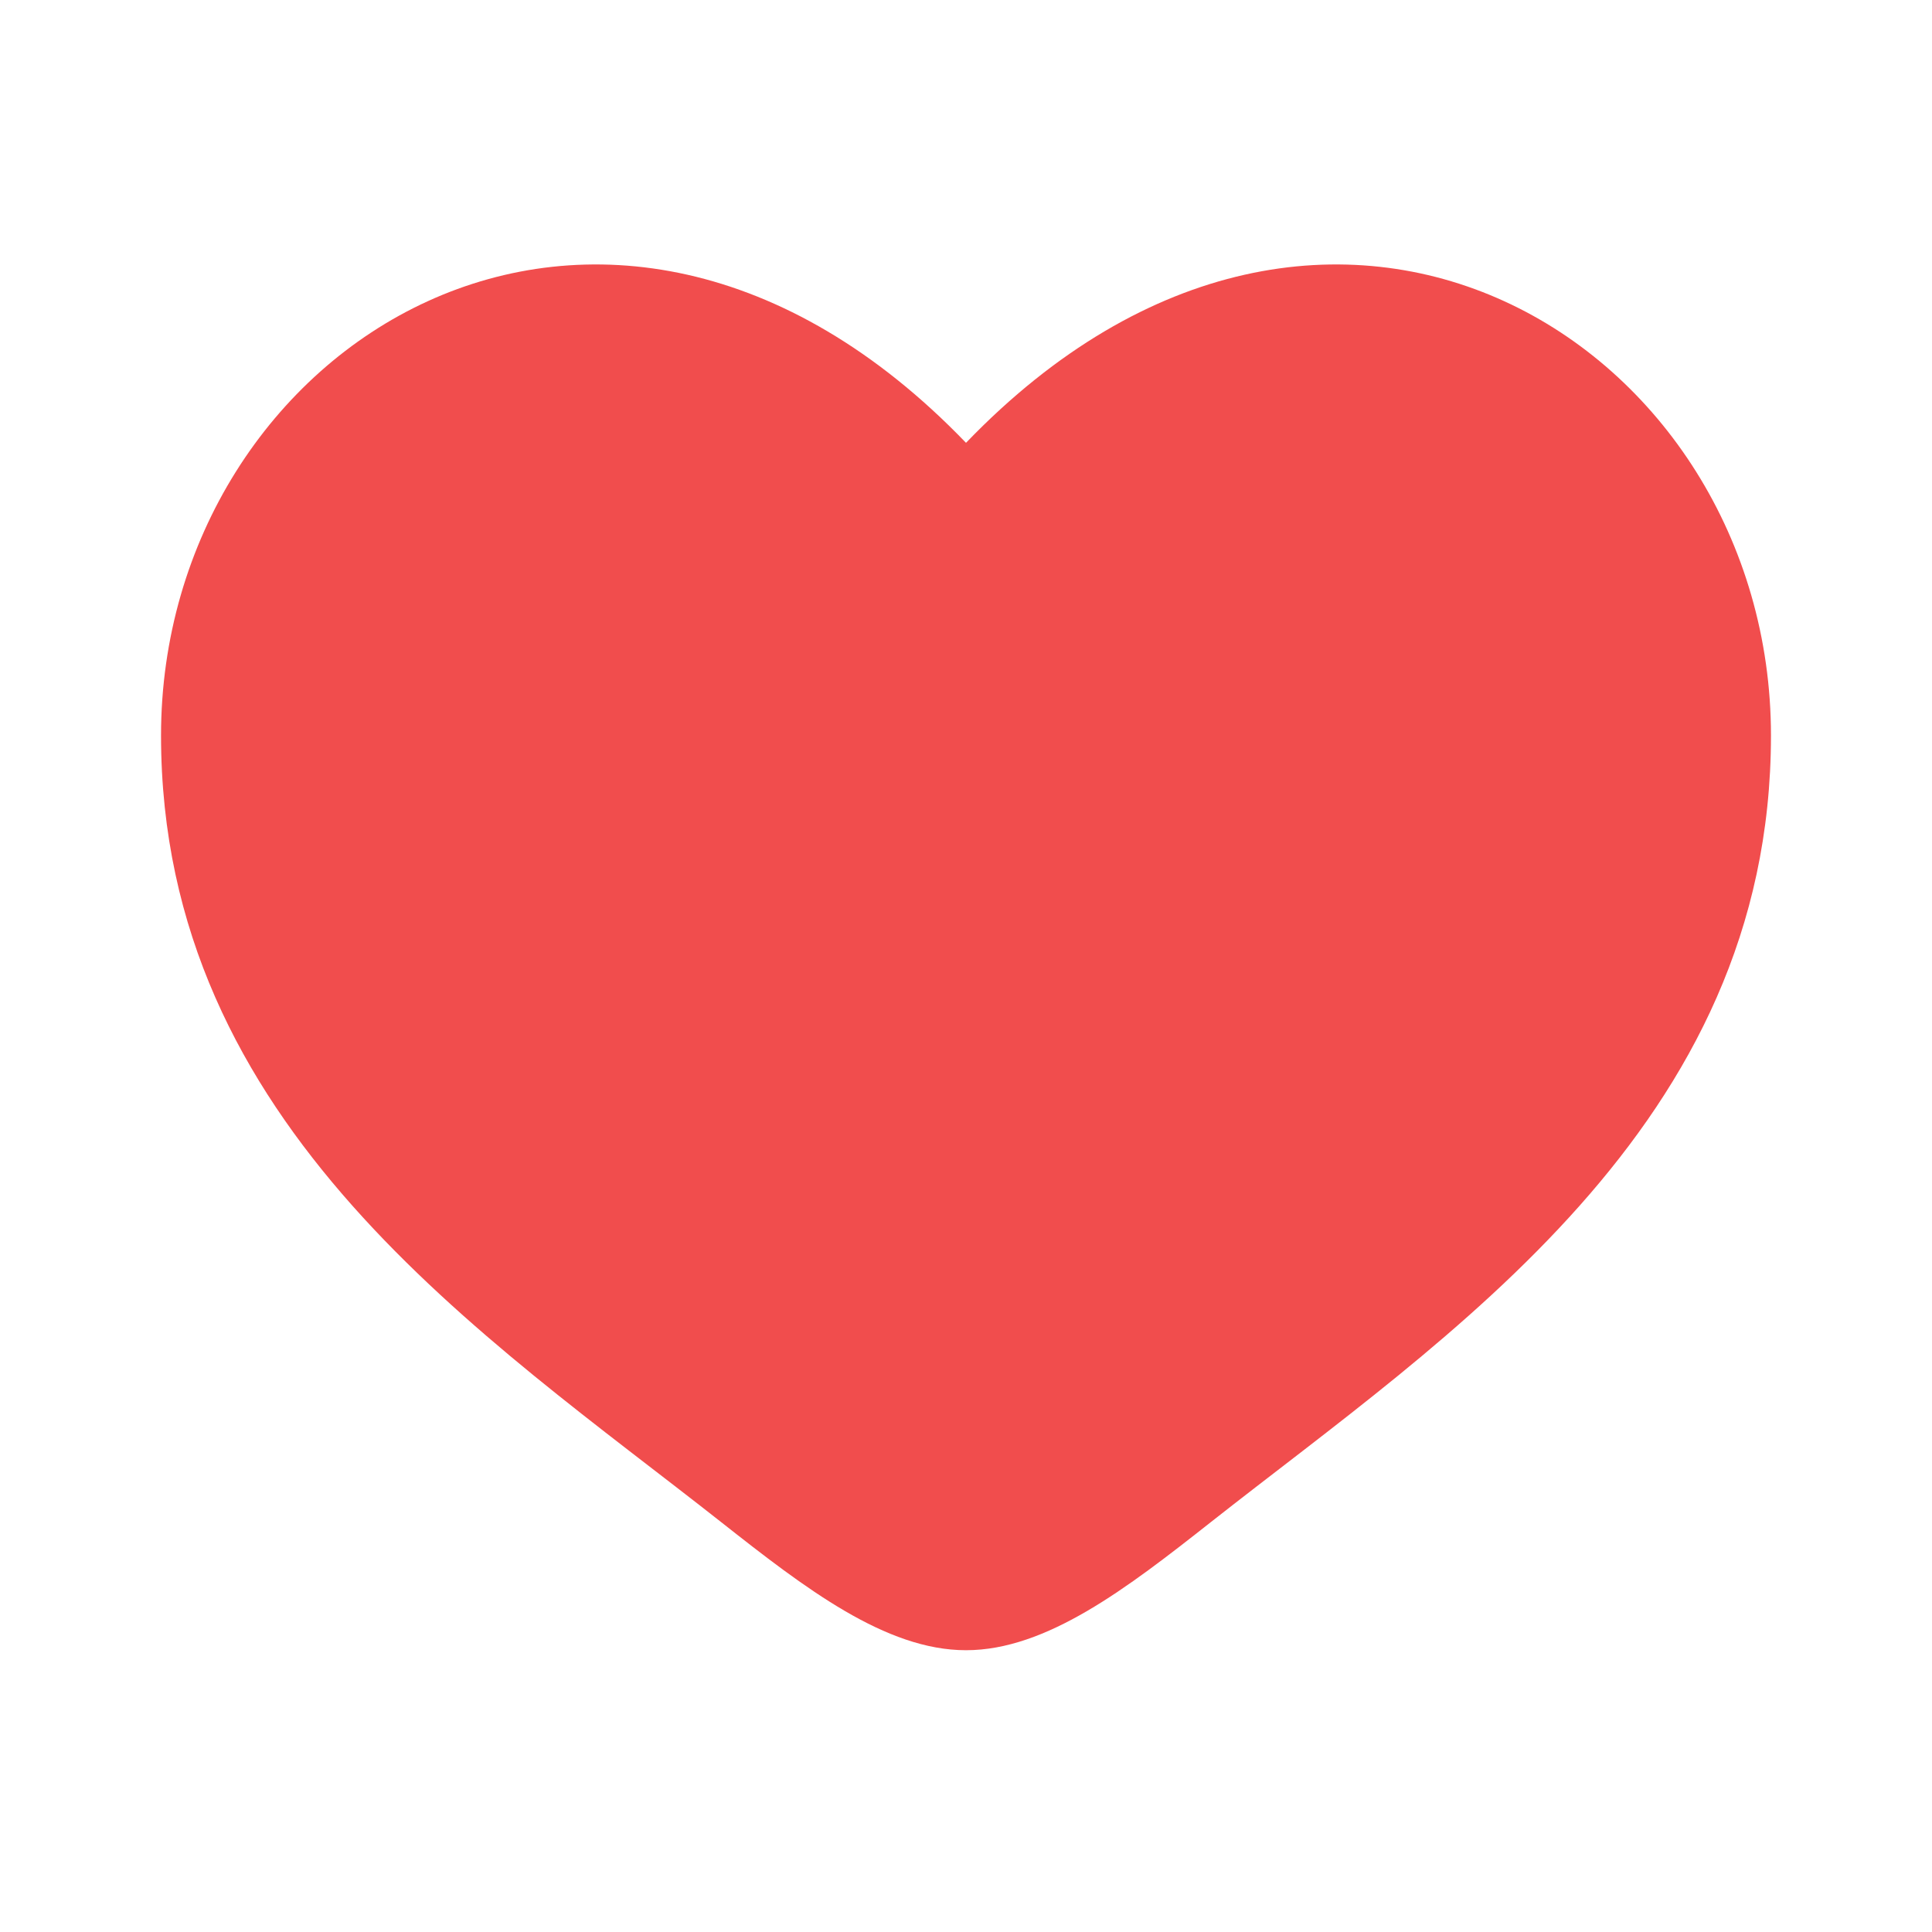
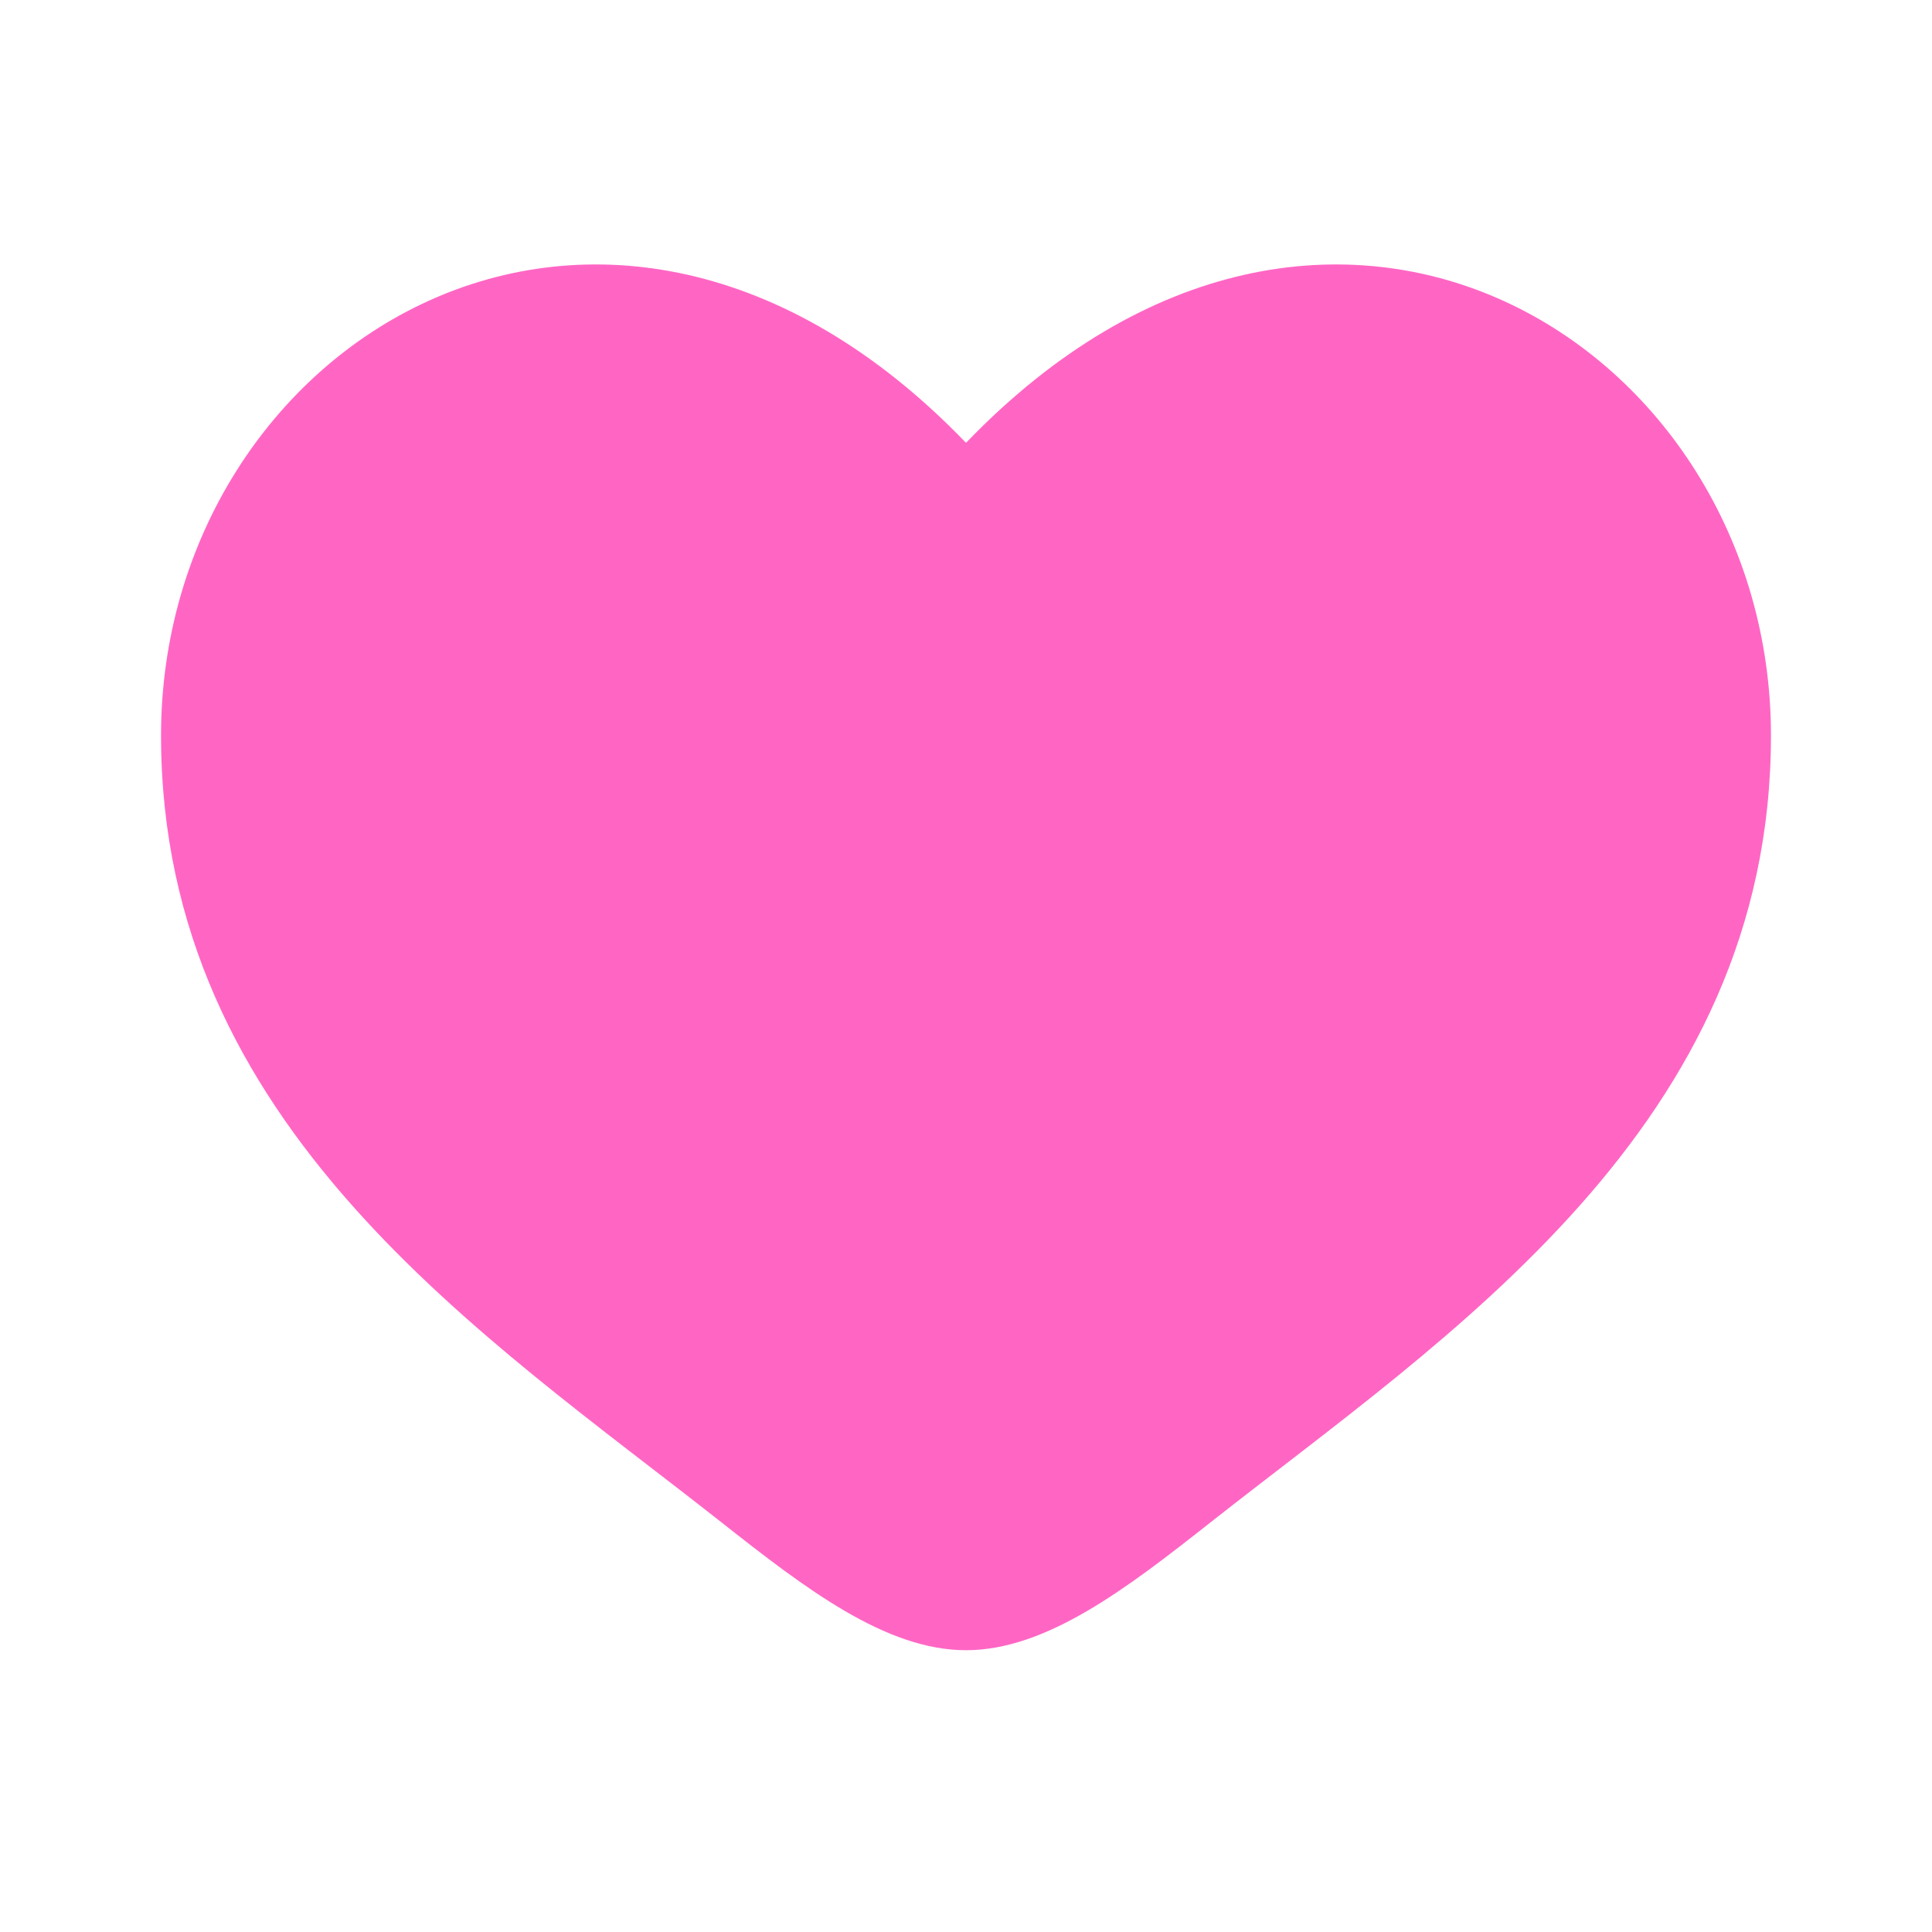
<svg xmlns="http://www.w3.org/2000/svg" width="20" height="20" viewBox="0 0 20 20" fill="none">
-   <path d="M1.667 7.614C1.667 11.667 5.016 13.826 7.468 15.759C8.333 16.441 9.167 17.083 10 17.083C10.833 17.083 11.667 16.441 12.532 15.759C14.984 13.826 18.333 11.667 18.333 7.614C18.333 3.562 13.75 0.688 10 4.584C6.25 0.688 1.667 3.562 1.667 7.614Z" fill="#F14D4D" />
+   <path d="M1.667 7.614C1.667 11.667 5.016 13.826 7.468 15.759C8.333 16.441 9.167 17.083 10 17.083C10.833 17.083 11.667 16.441 12.532 15.759C14.984 13.826 18.333 11.667 18.333 7.614C18.333 3.562 13.75 0.688 10 4.584C6.25 0.688 1.667 3.562 1.667 7.614Z" fill="#ff66c4" />
</svg>
